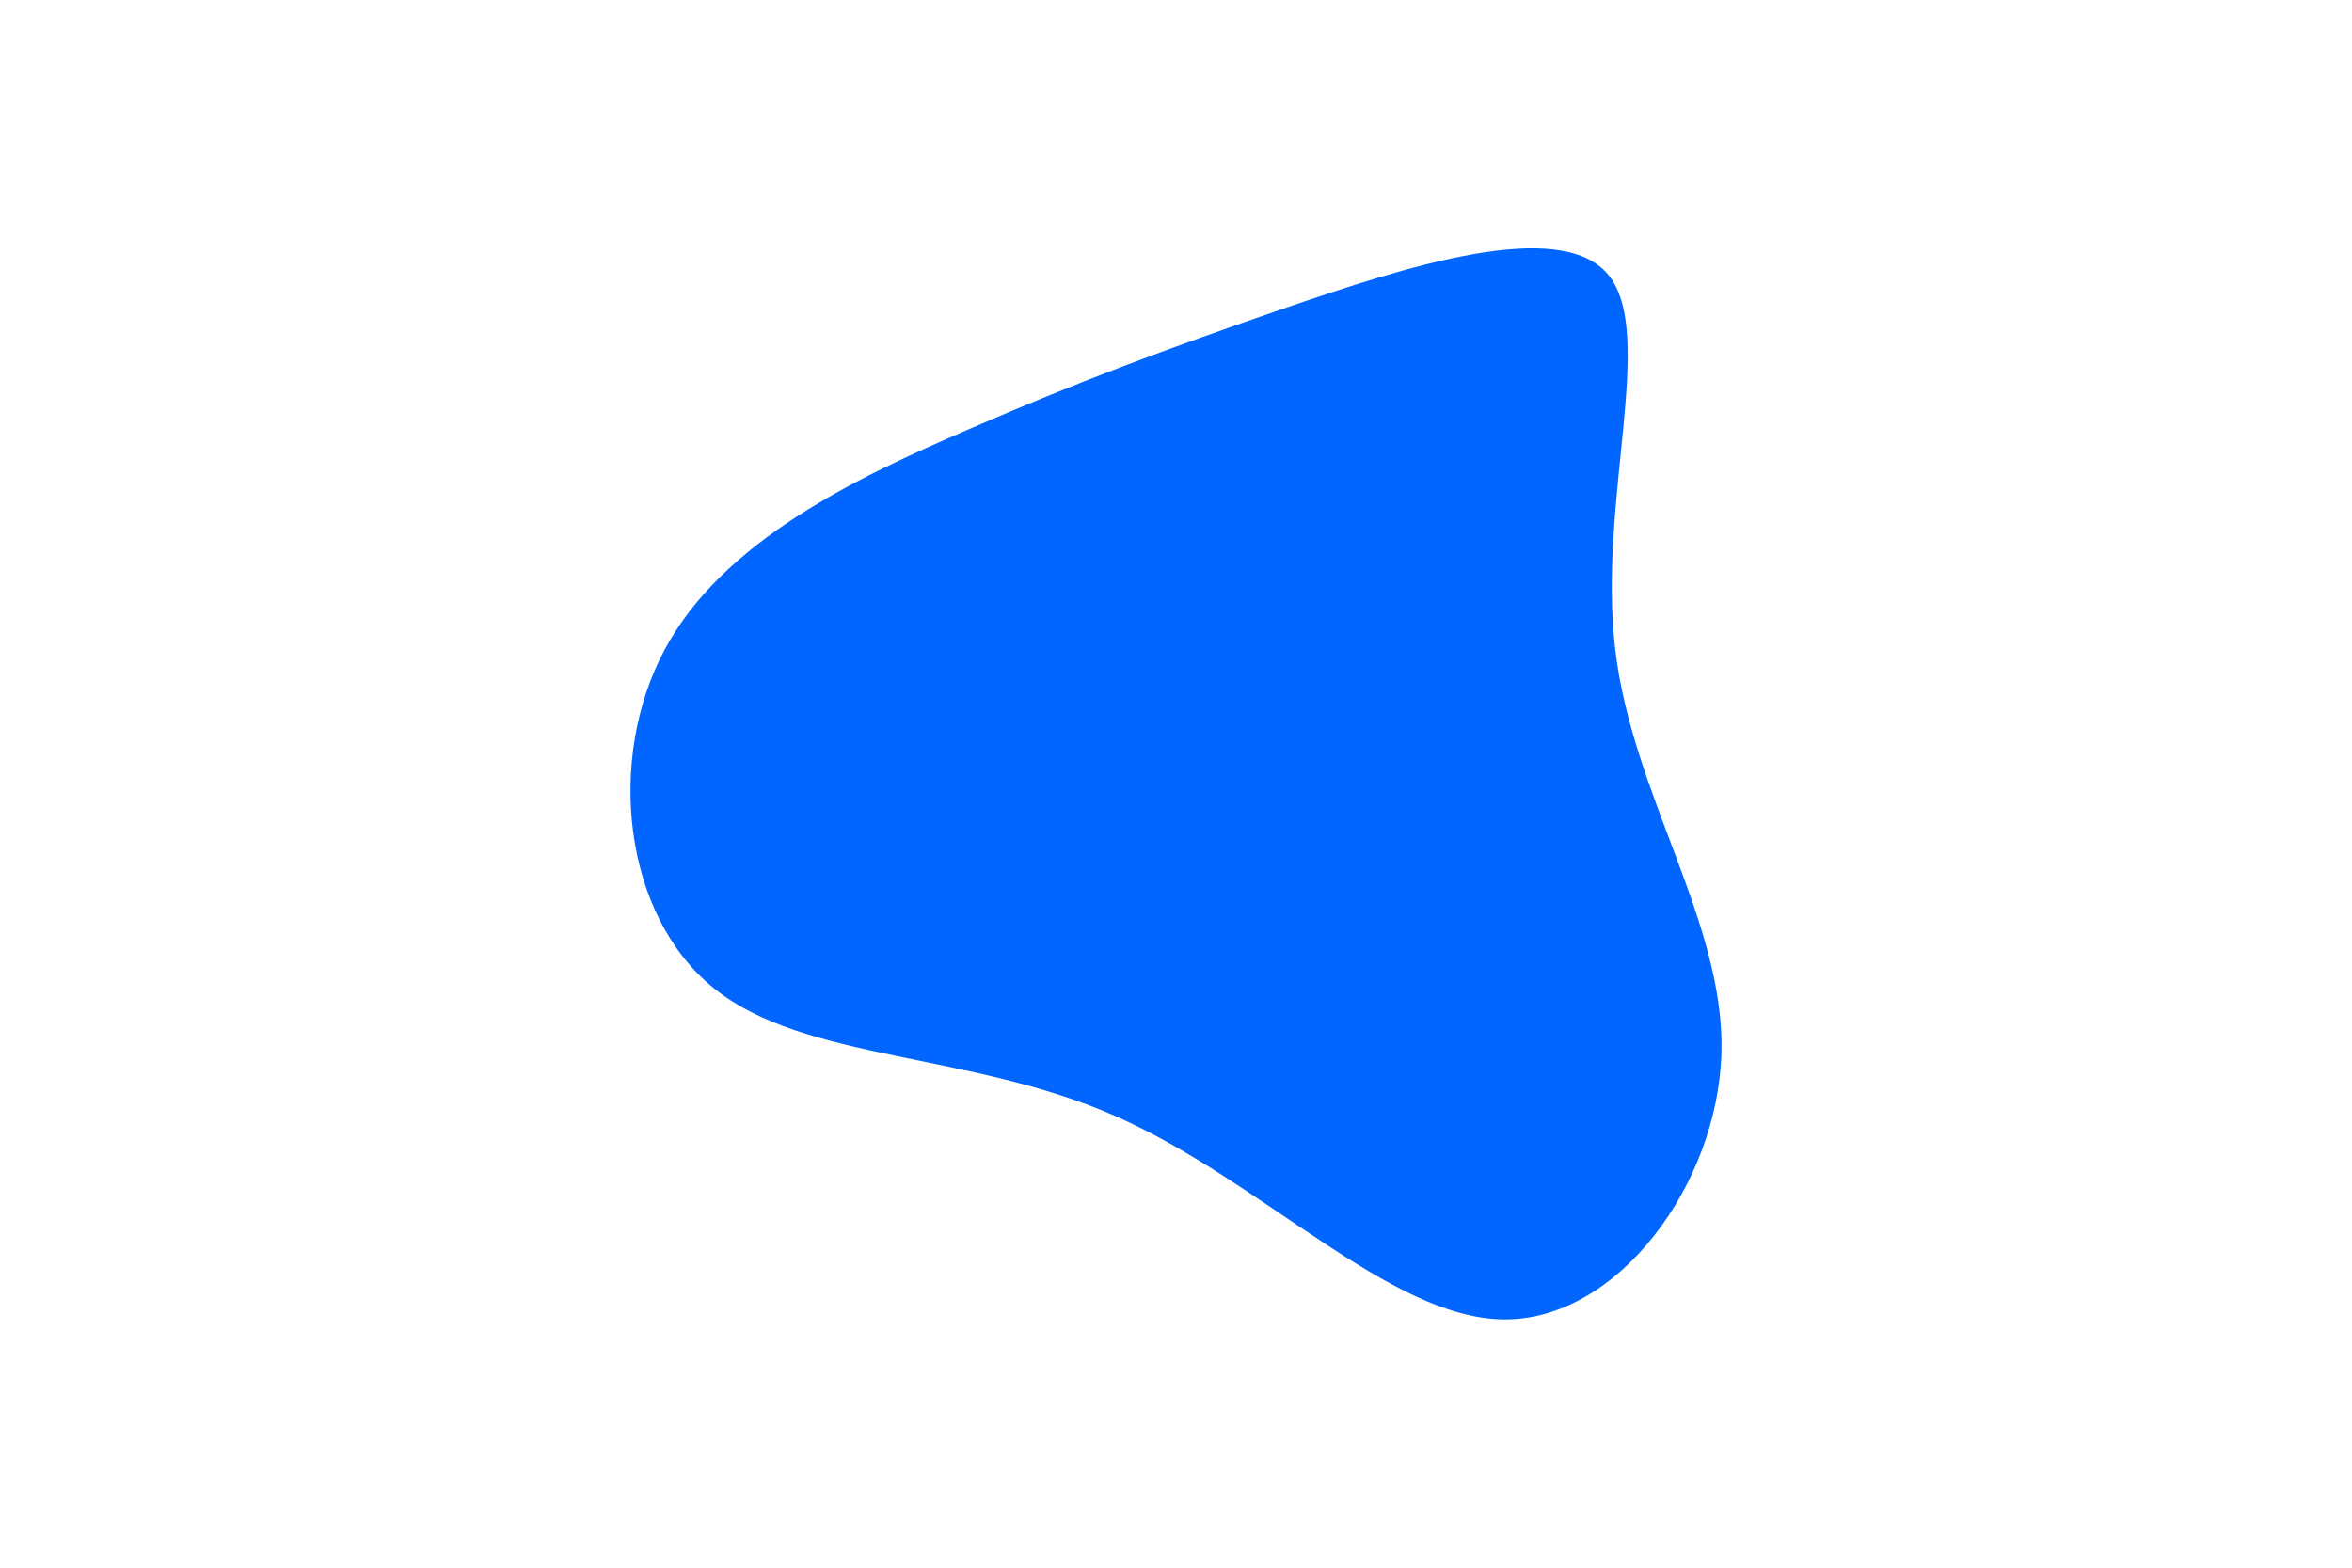
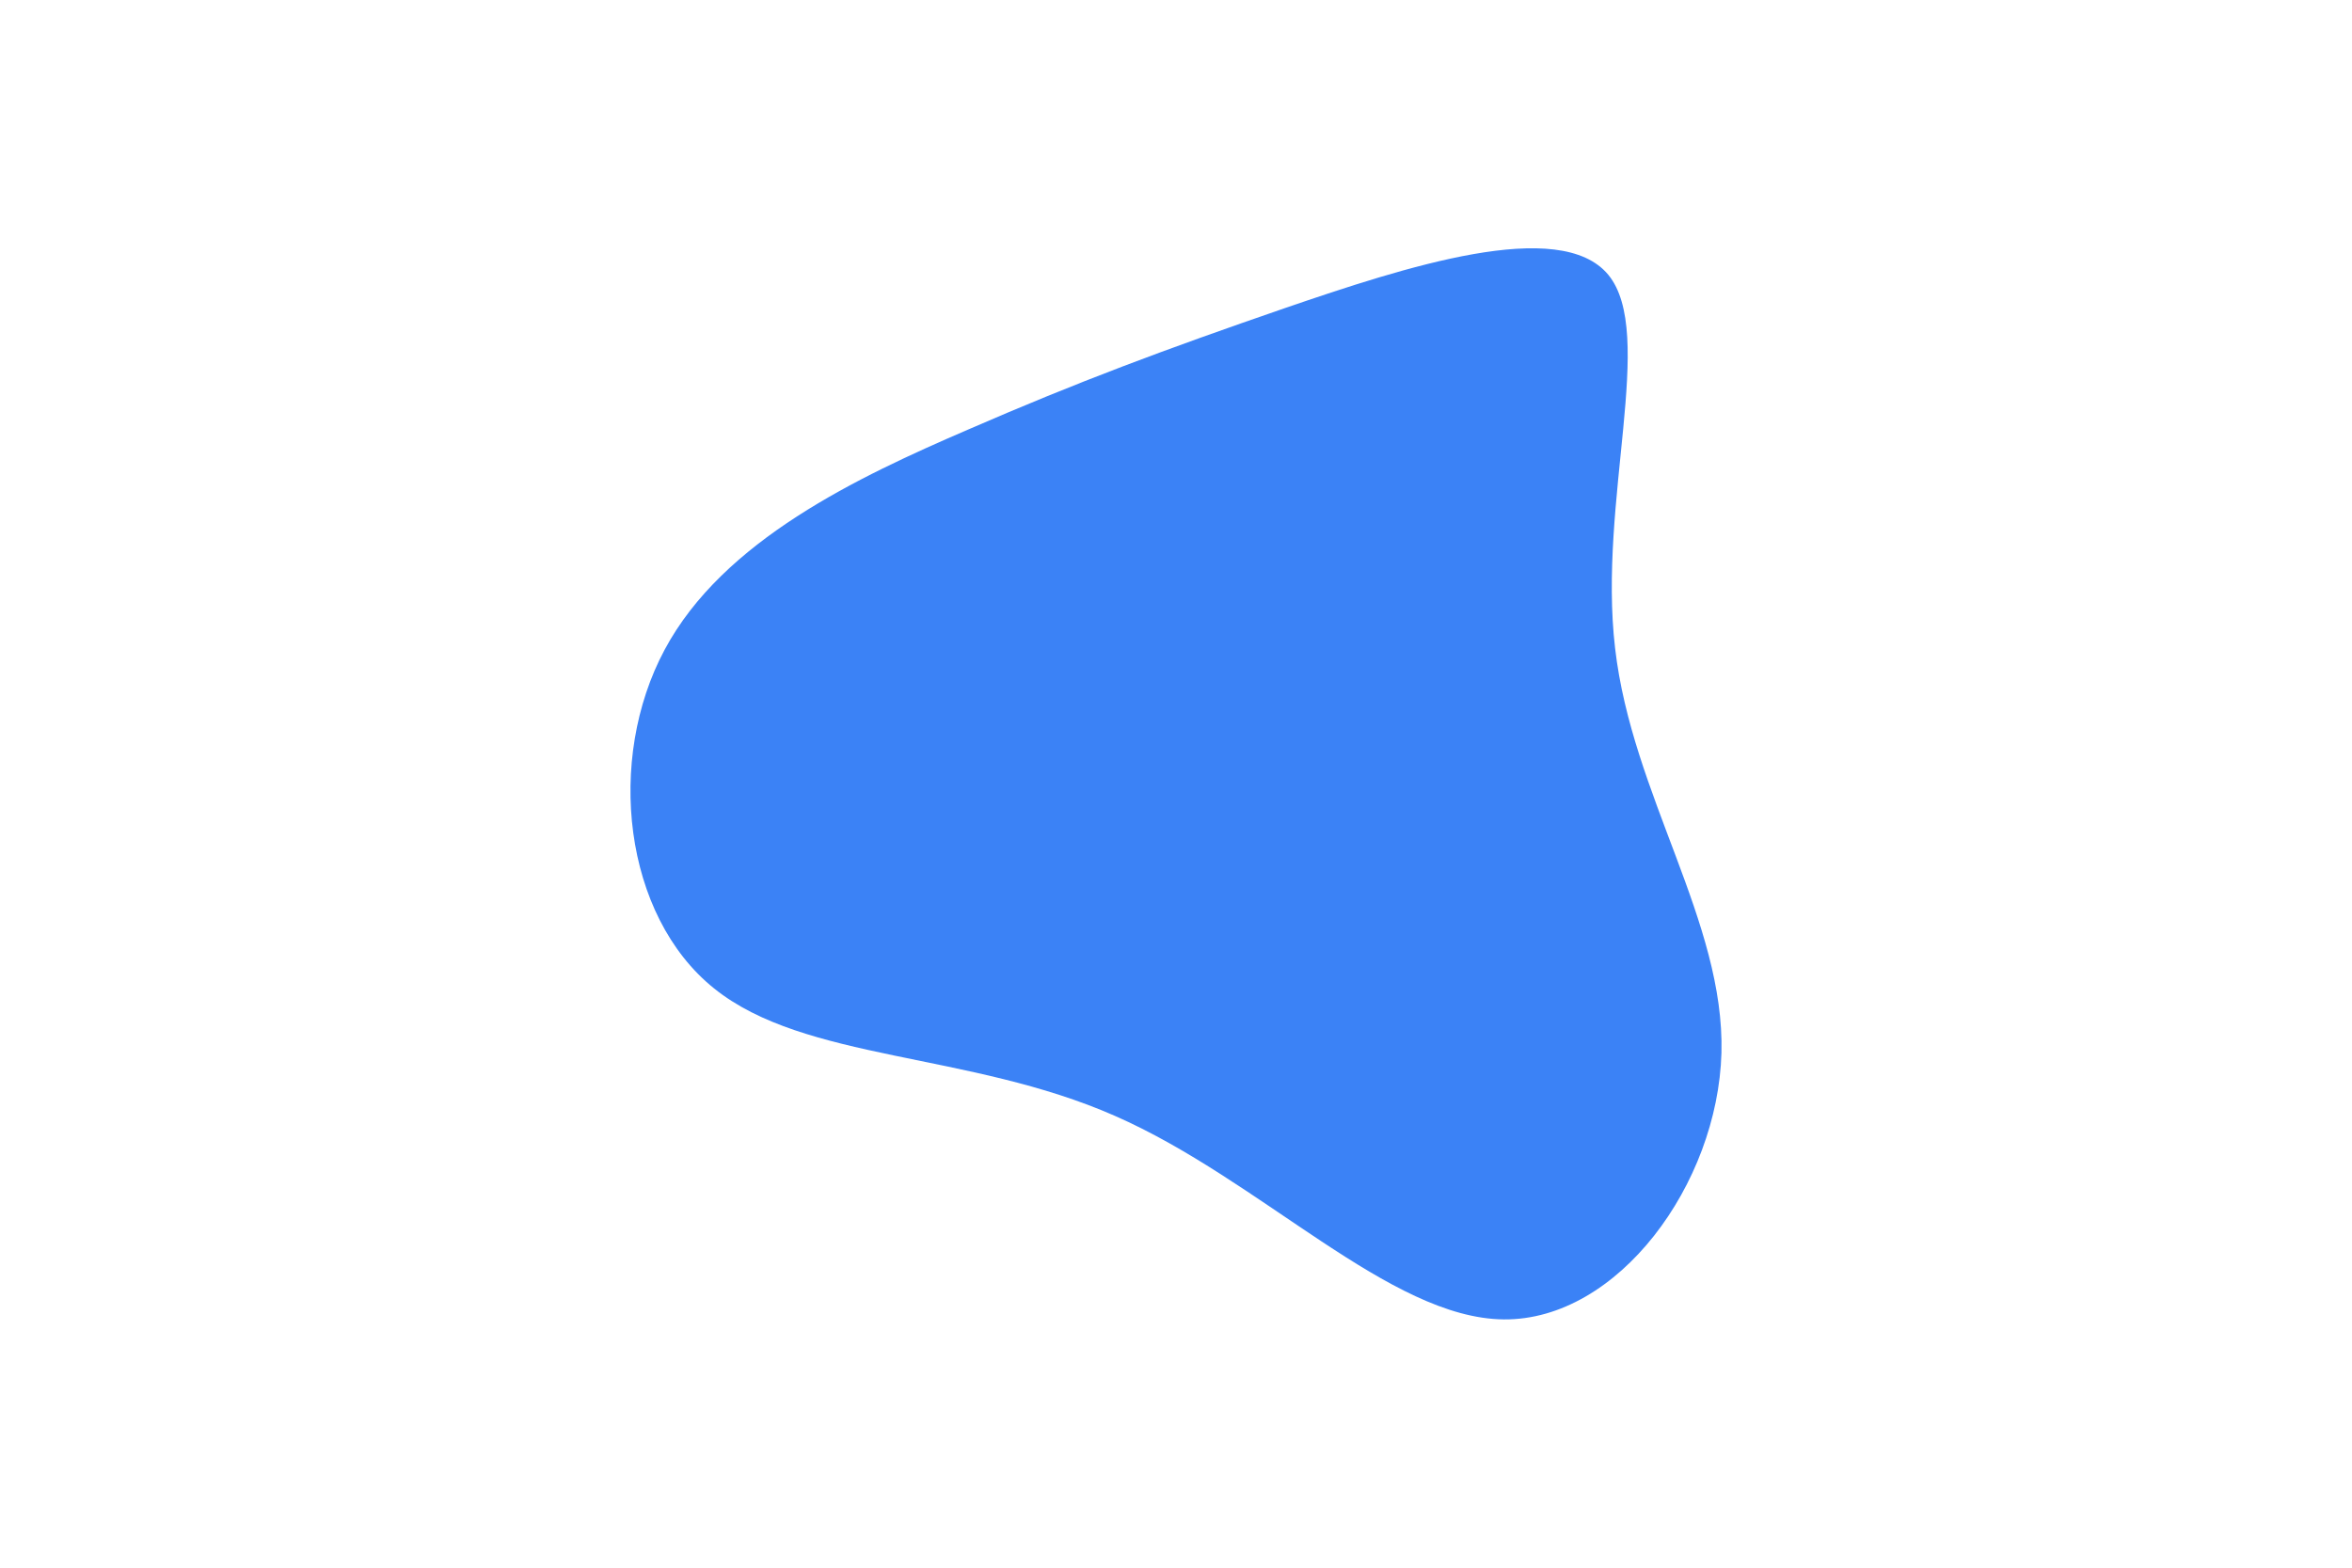
<svg xmlns="http://www.w3.org/2000/svg" id="visual" viewBox="0 0 900 600" width="900" height="600" version="1.1">
  <g transform="translate(478.2188 275.5754)">
-     <path d="M137.2 -170.4C155.6 -148 133.2 -83.8 139.8 -27.5C146.3 28.8 181.8 77.2 180.5 127.4C179.1 177.6 140.9 229.8 97.2 229.4C53.5 229 4.3 176 -51.6 151.5C-107.5 126.9 -170.2 130.7 -205 102.7C-239.7 74.8 -246.4 15.1 -223.9 -26.9C-201.5 -68.8 -149.9 -93 -107.7 -111.2C-65.6 -129.5 -32.8 -141.7 13.3 -157.6C59.4 -173.4 118.7 -192.8 137.2 -170.4" fill="#0066FF" />
+     <path d="M137.2 -170.4C155.6 -148 133.2 -83.8 139.8 -27.5C146.3 28.8 181.8 77.2 180.5 127.4C179.1 177.6 140.9 229.8 97.2 229.4C53.5 229 4.3 176 -51.6 151.5C-107.5 126.9 -170.2 130.7 -205 102.7C-239.7 74.8 -246.4 15.1 -223.9 -26.9C-201.5 -68.8 -149.9 -93 -107.7 -111.2C-65.6 -129.5 -32.8 -141.7 13.3 -157.6C59.4 -173.4 118.7 -192.8 137.2 -170.4" fill="#3b82f6" />
  </g>
</svg>
